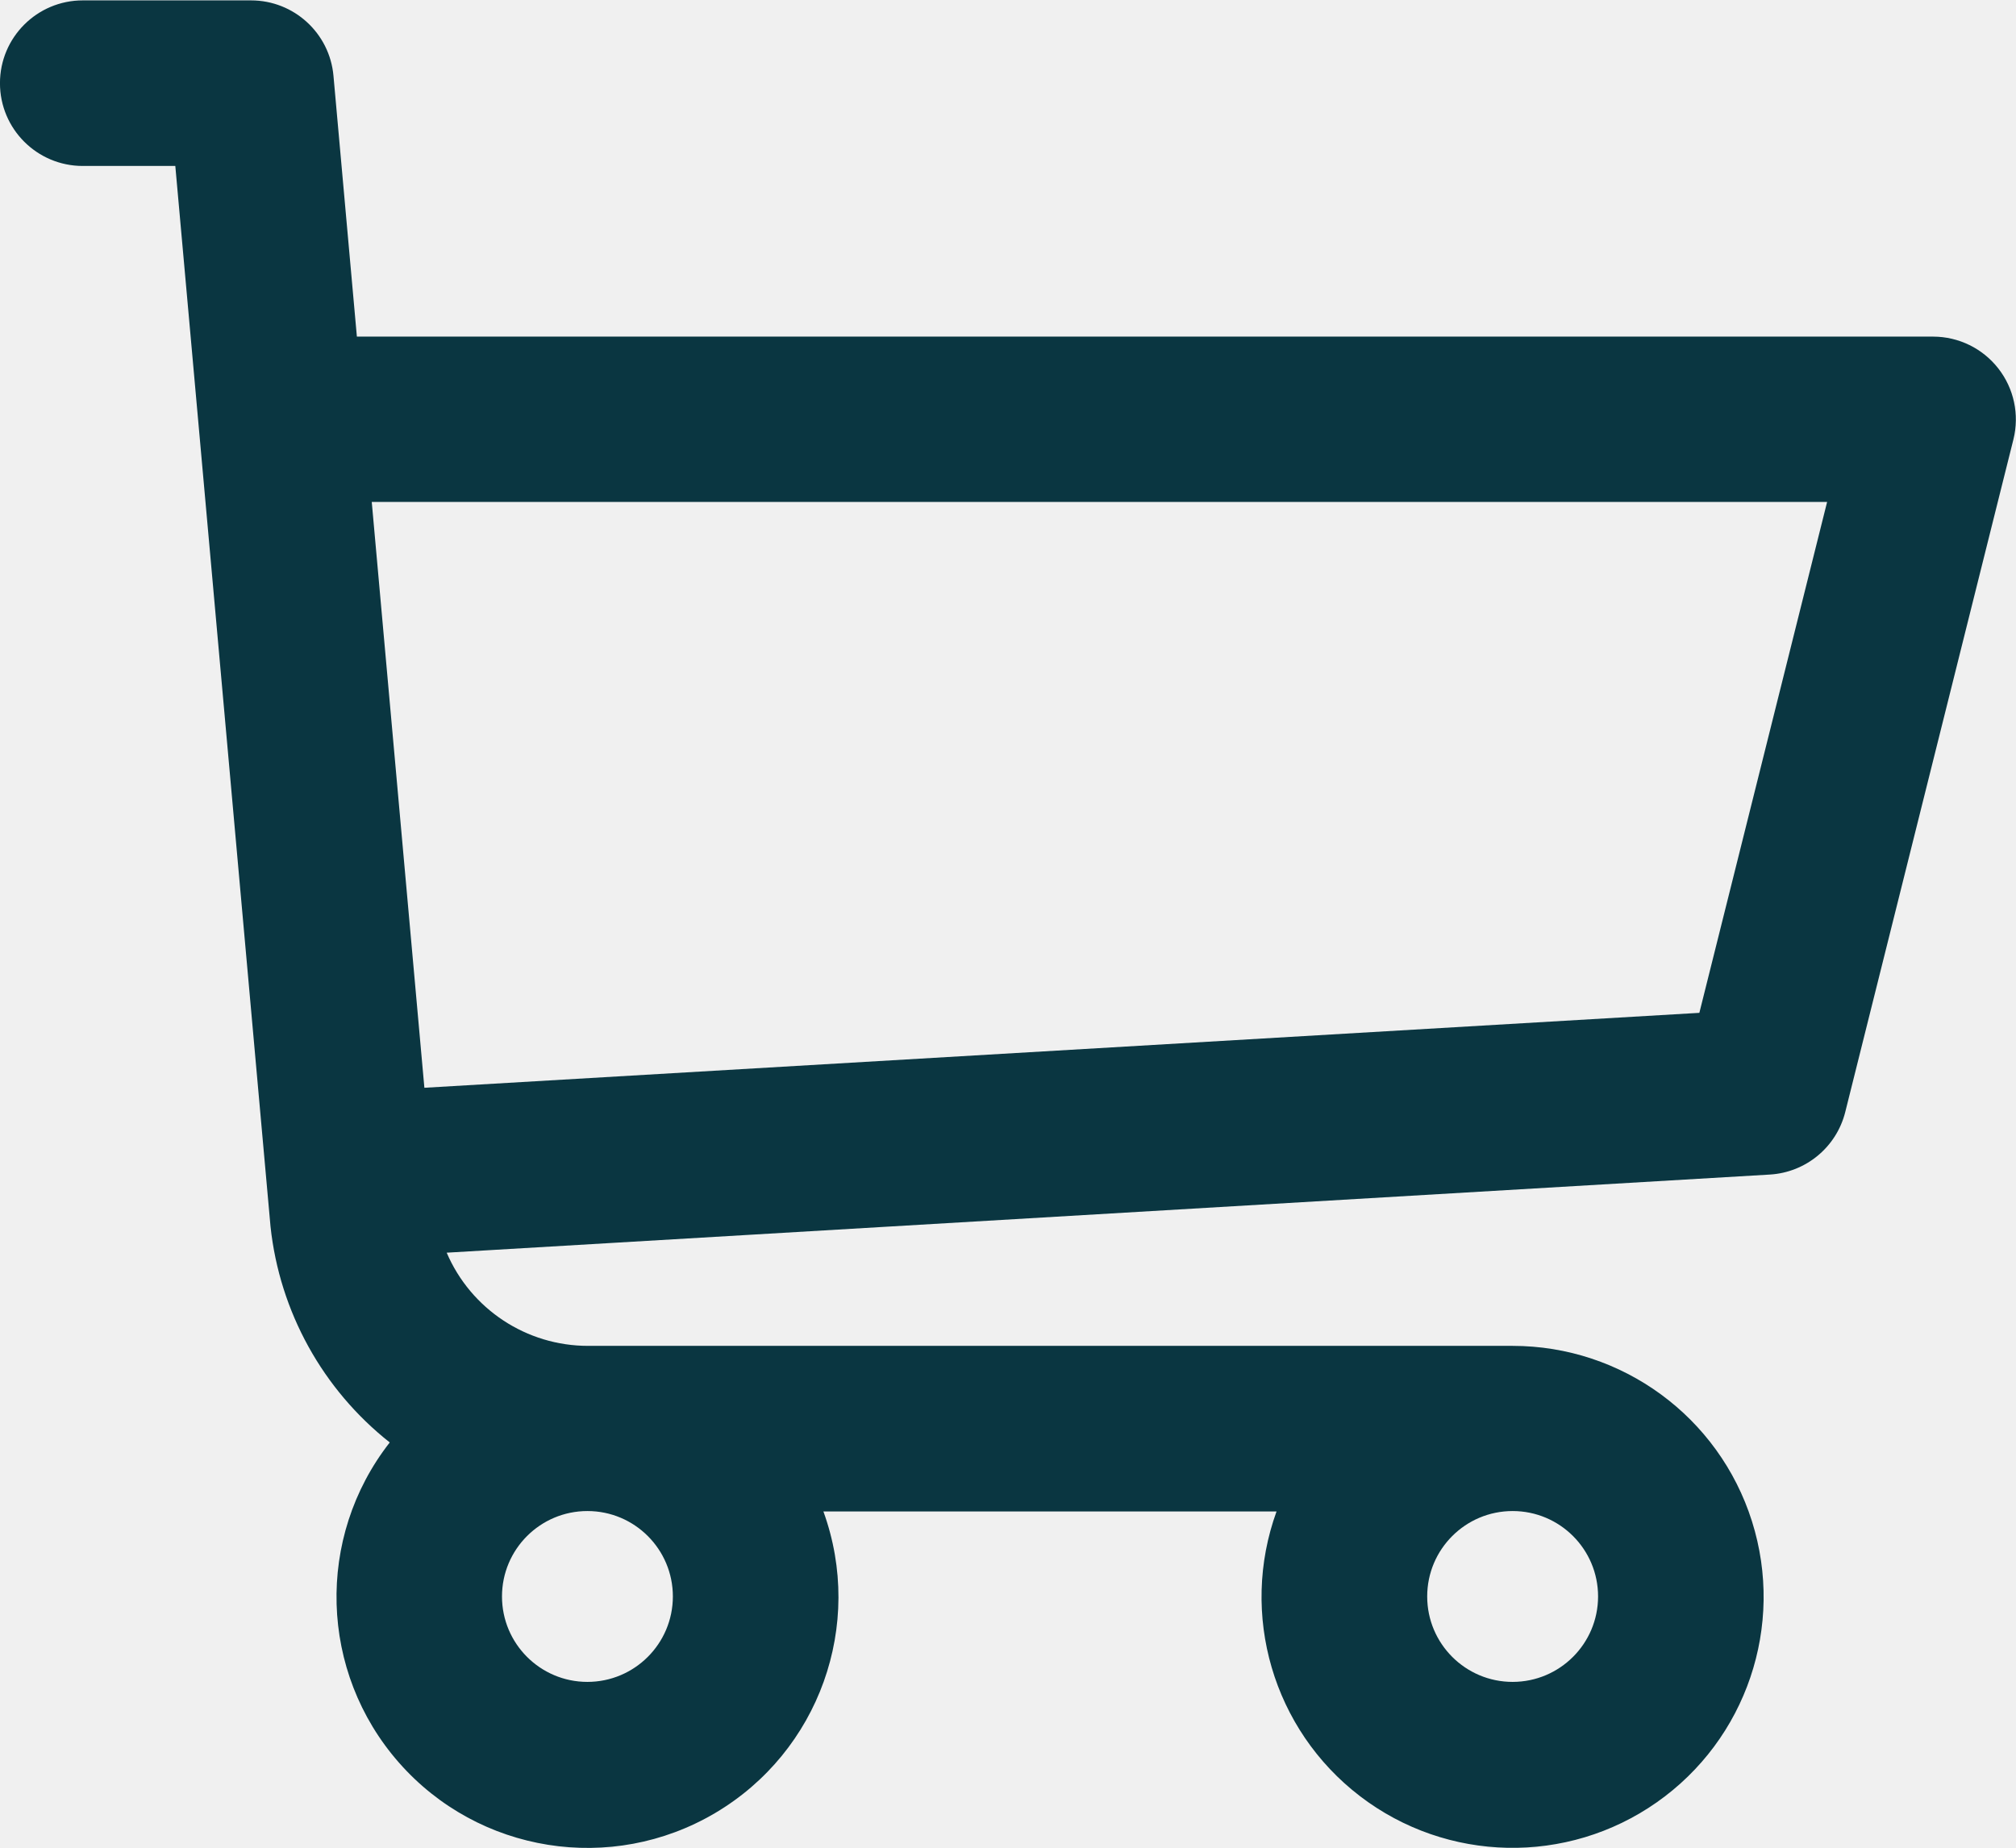
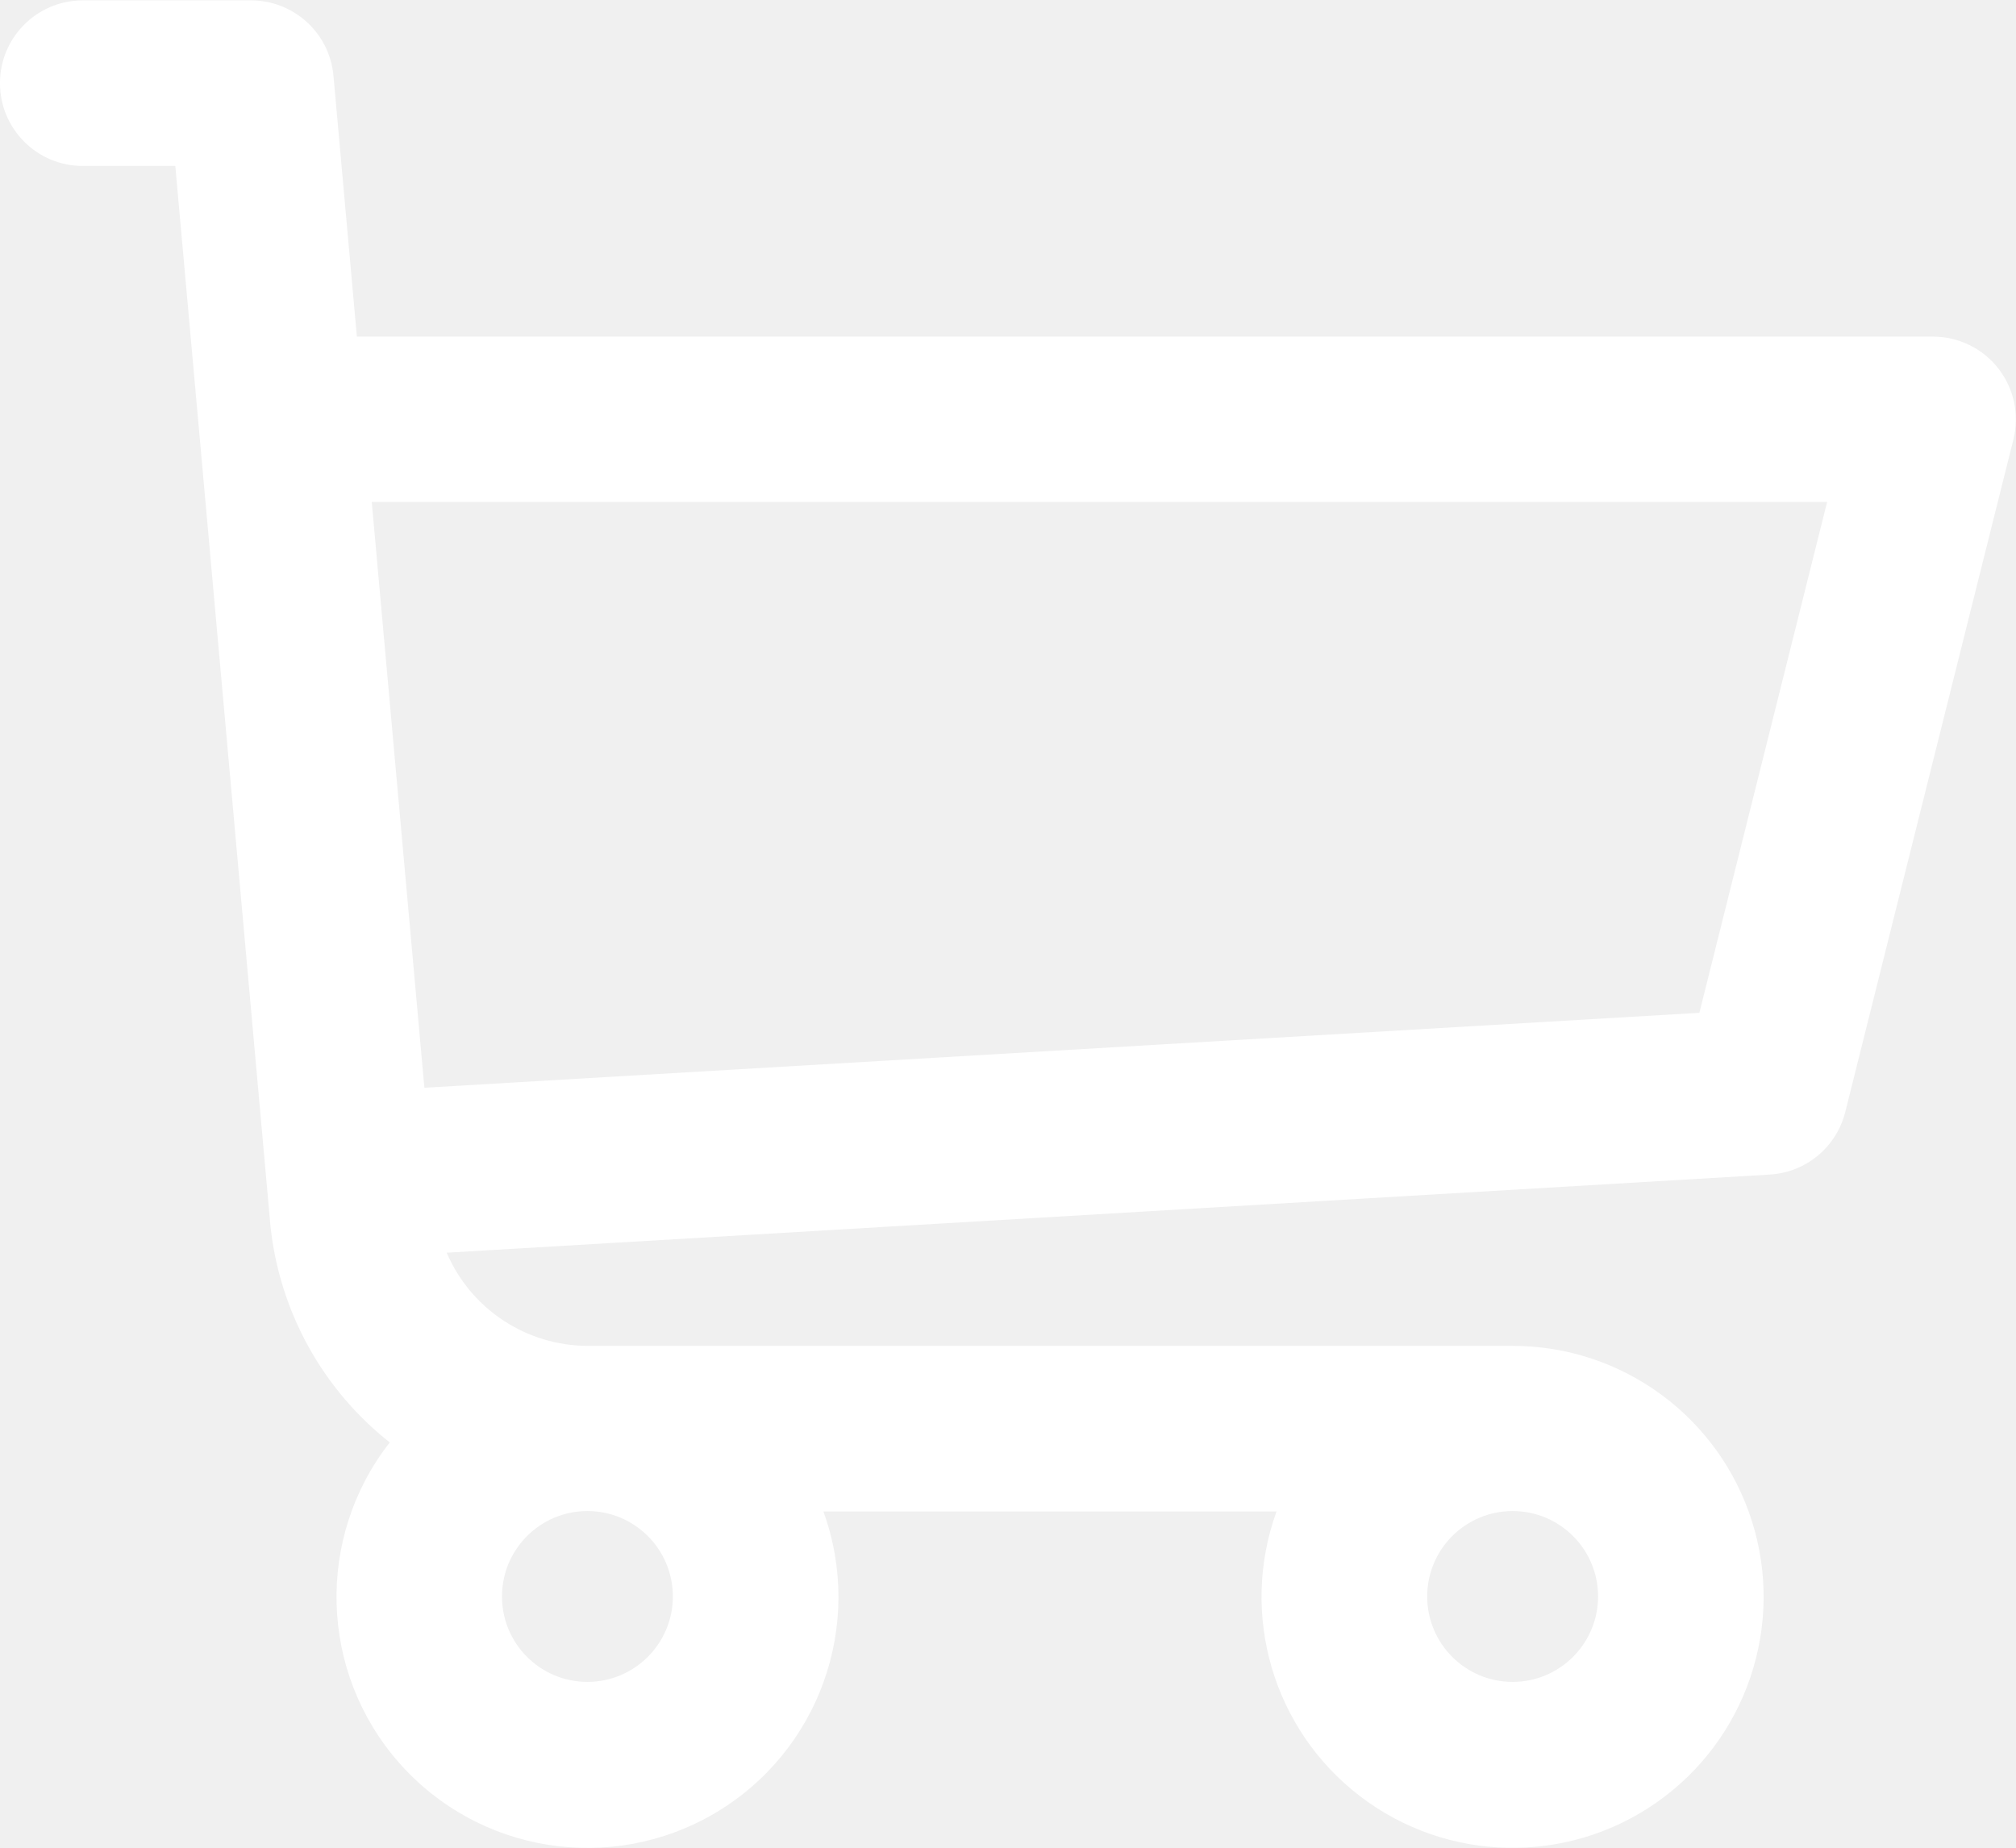
<svg xmlns="http://www.w3.org/2000/svg" width="30.911" height="28.331" viewBox="0 0 30.911 28.331">
  <defs>
    <style>
      .cls-1 {
-         fill: #0a3641;
+         fill: #FFFFFF;
      }
    </style>
  </defs>
  <path id="_001-shopping-cart" data-name="001-shopping-cart" class="cls-1" d="M29.641,26.5H5.472l-.359-4a1.269,1.269,0,0,0-1.264-1.156H1.269a1.269,1.269,0,0,0,0,2.539H2.688c.775,8.637-1.228-13.687,1.46,16.266a4.884,4.884,0,0,0,1.828,3.309,3.848,3.848,0,1,0,6.649,1.058h6.948a3.849,3.849,0,1,0,3.619-2.539H9.016a2.357,2.357,0,0,1-2.167-1.429L27.136,39.35a1.27,1.27,0,0,0,1.157-.959l2.579-10.317A1.27,1.27,0,0,0,29.641,26.5ZM9.007,47.13a1.31,1.31,0,1,1,1.31-1.31A1.311,1.311,0,0,1,9.007,47.13Zm14.186,0a1.31,1.31,0,1,1,1.31-1.31A1.311,1.311,0,0,1,23.193,47.13Zm2.863-10.26L6.507,38.019,5.7,29.035H28.015Z" transform="translate(0 -21.338)" />
</svg>
